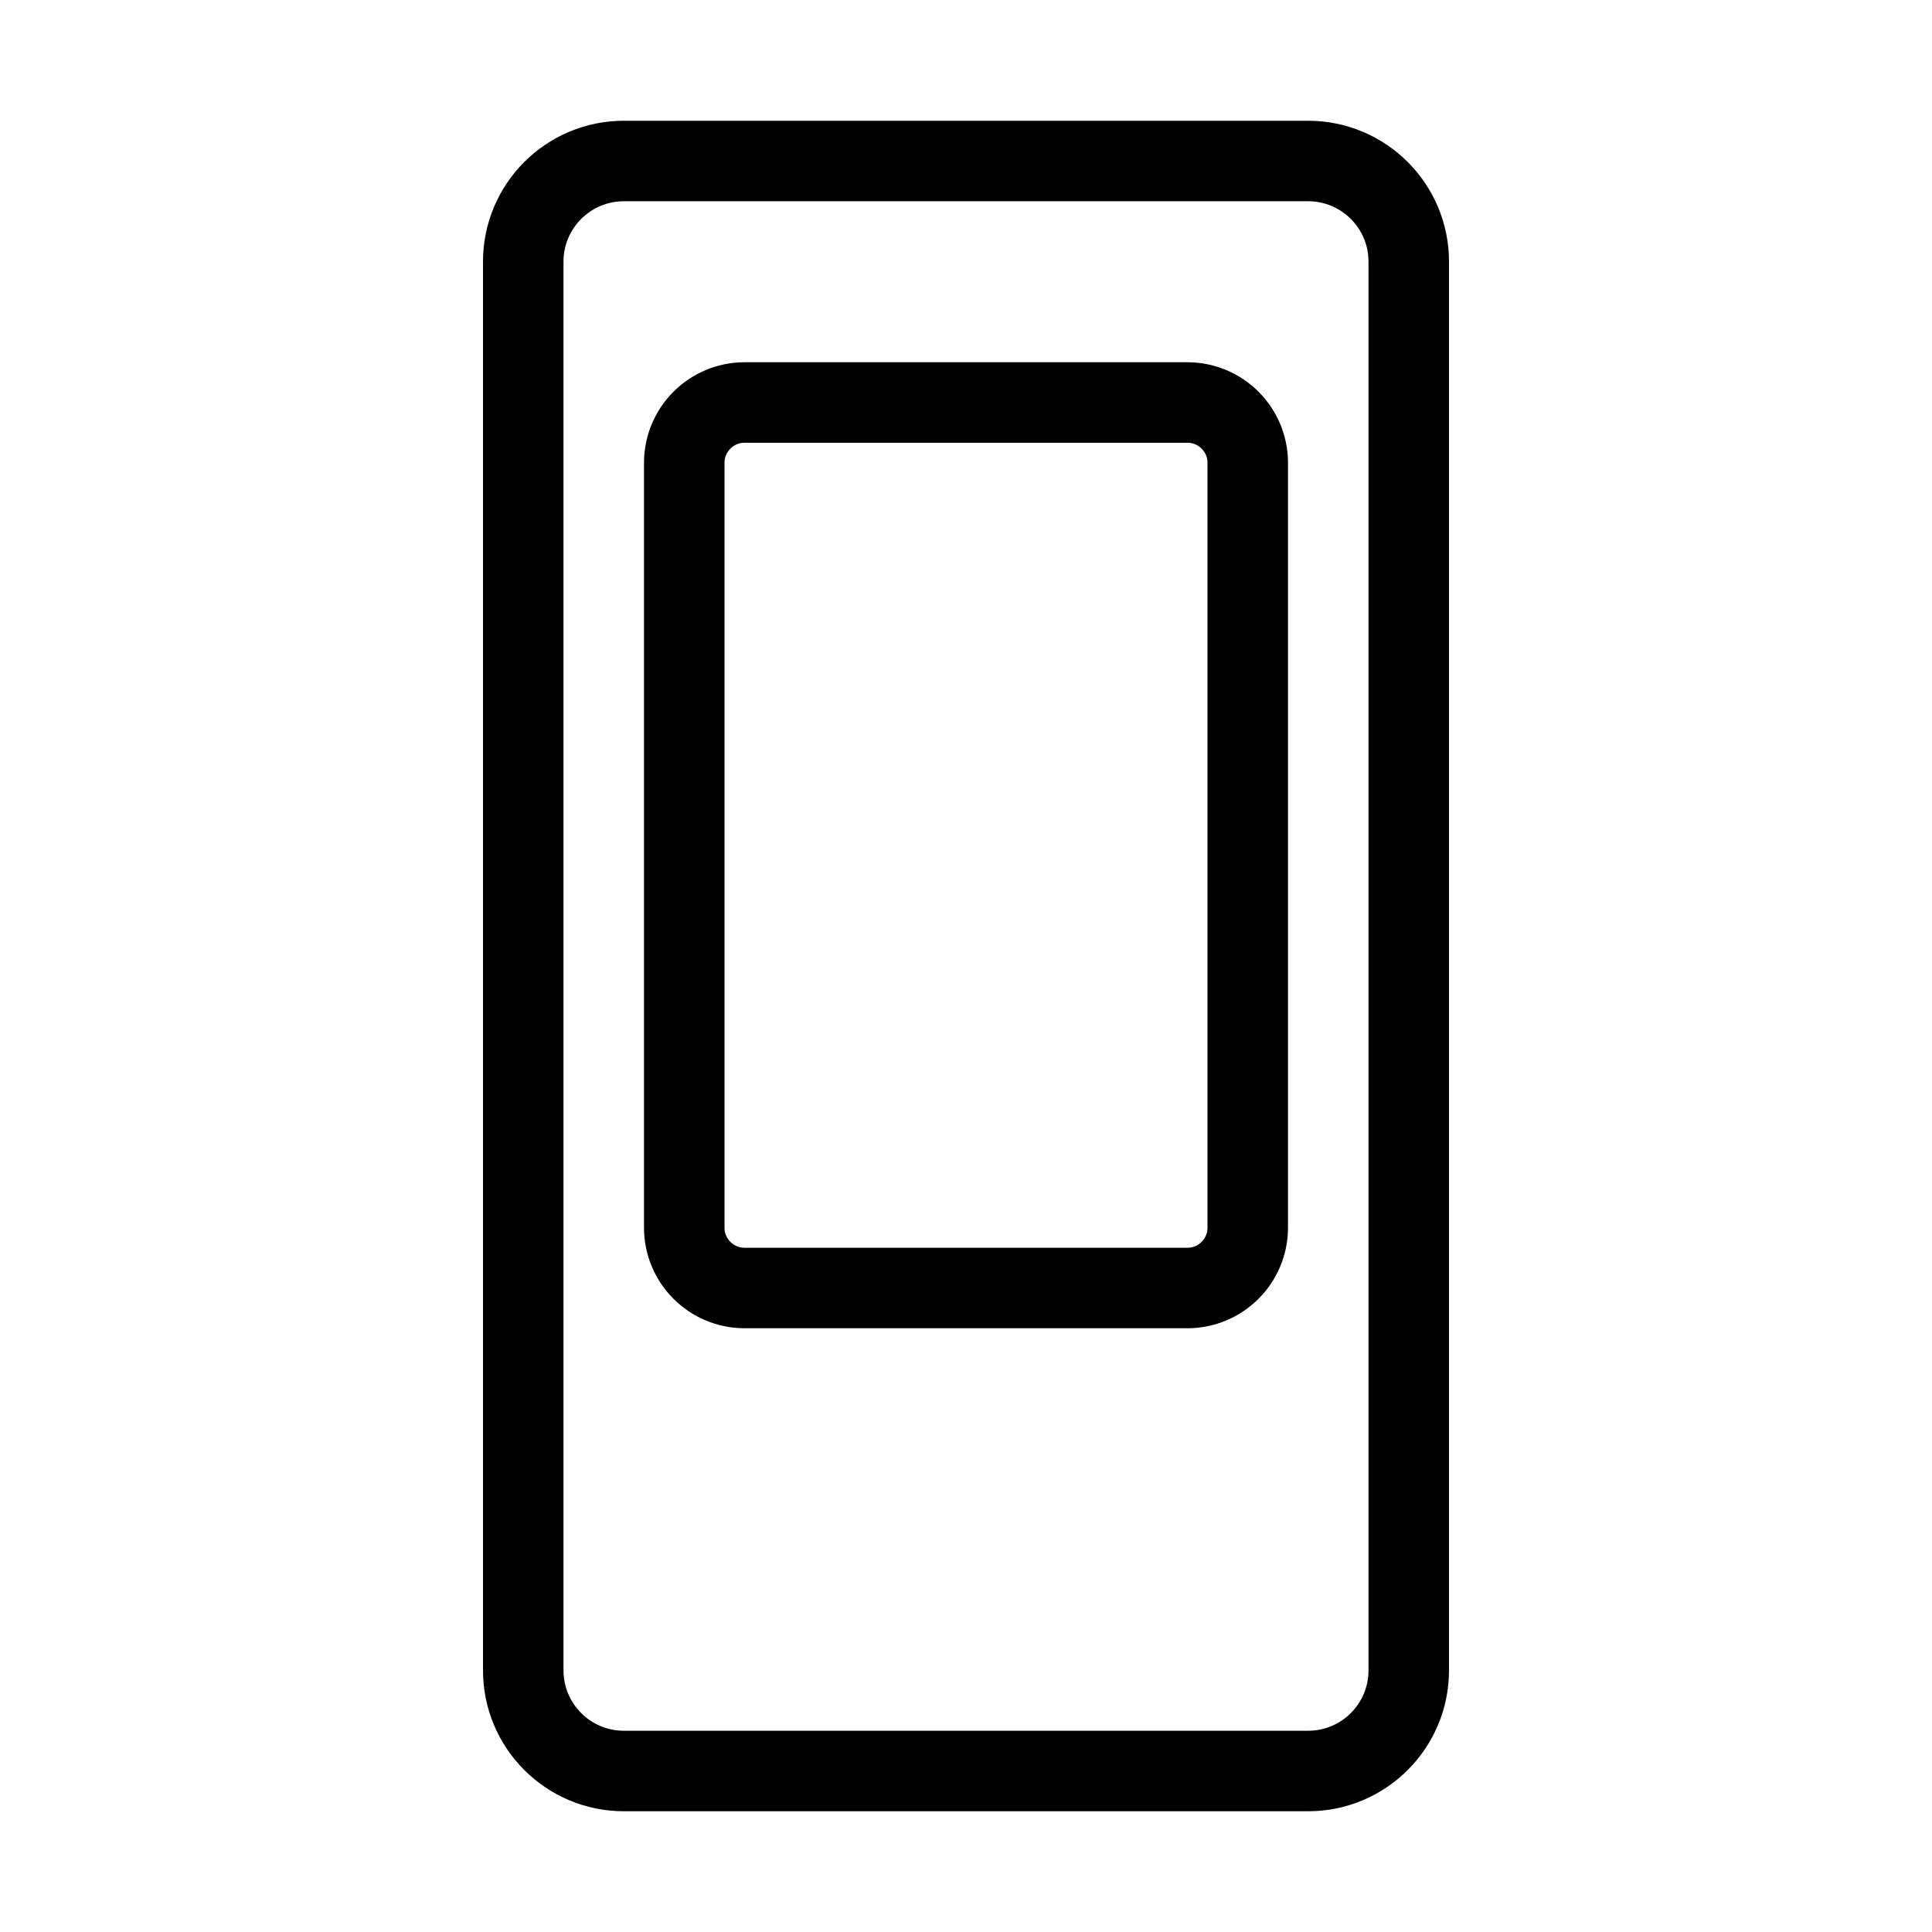
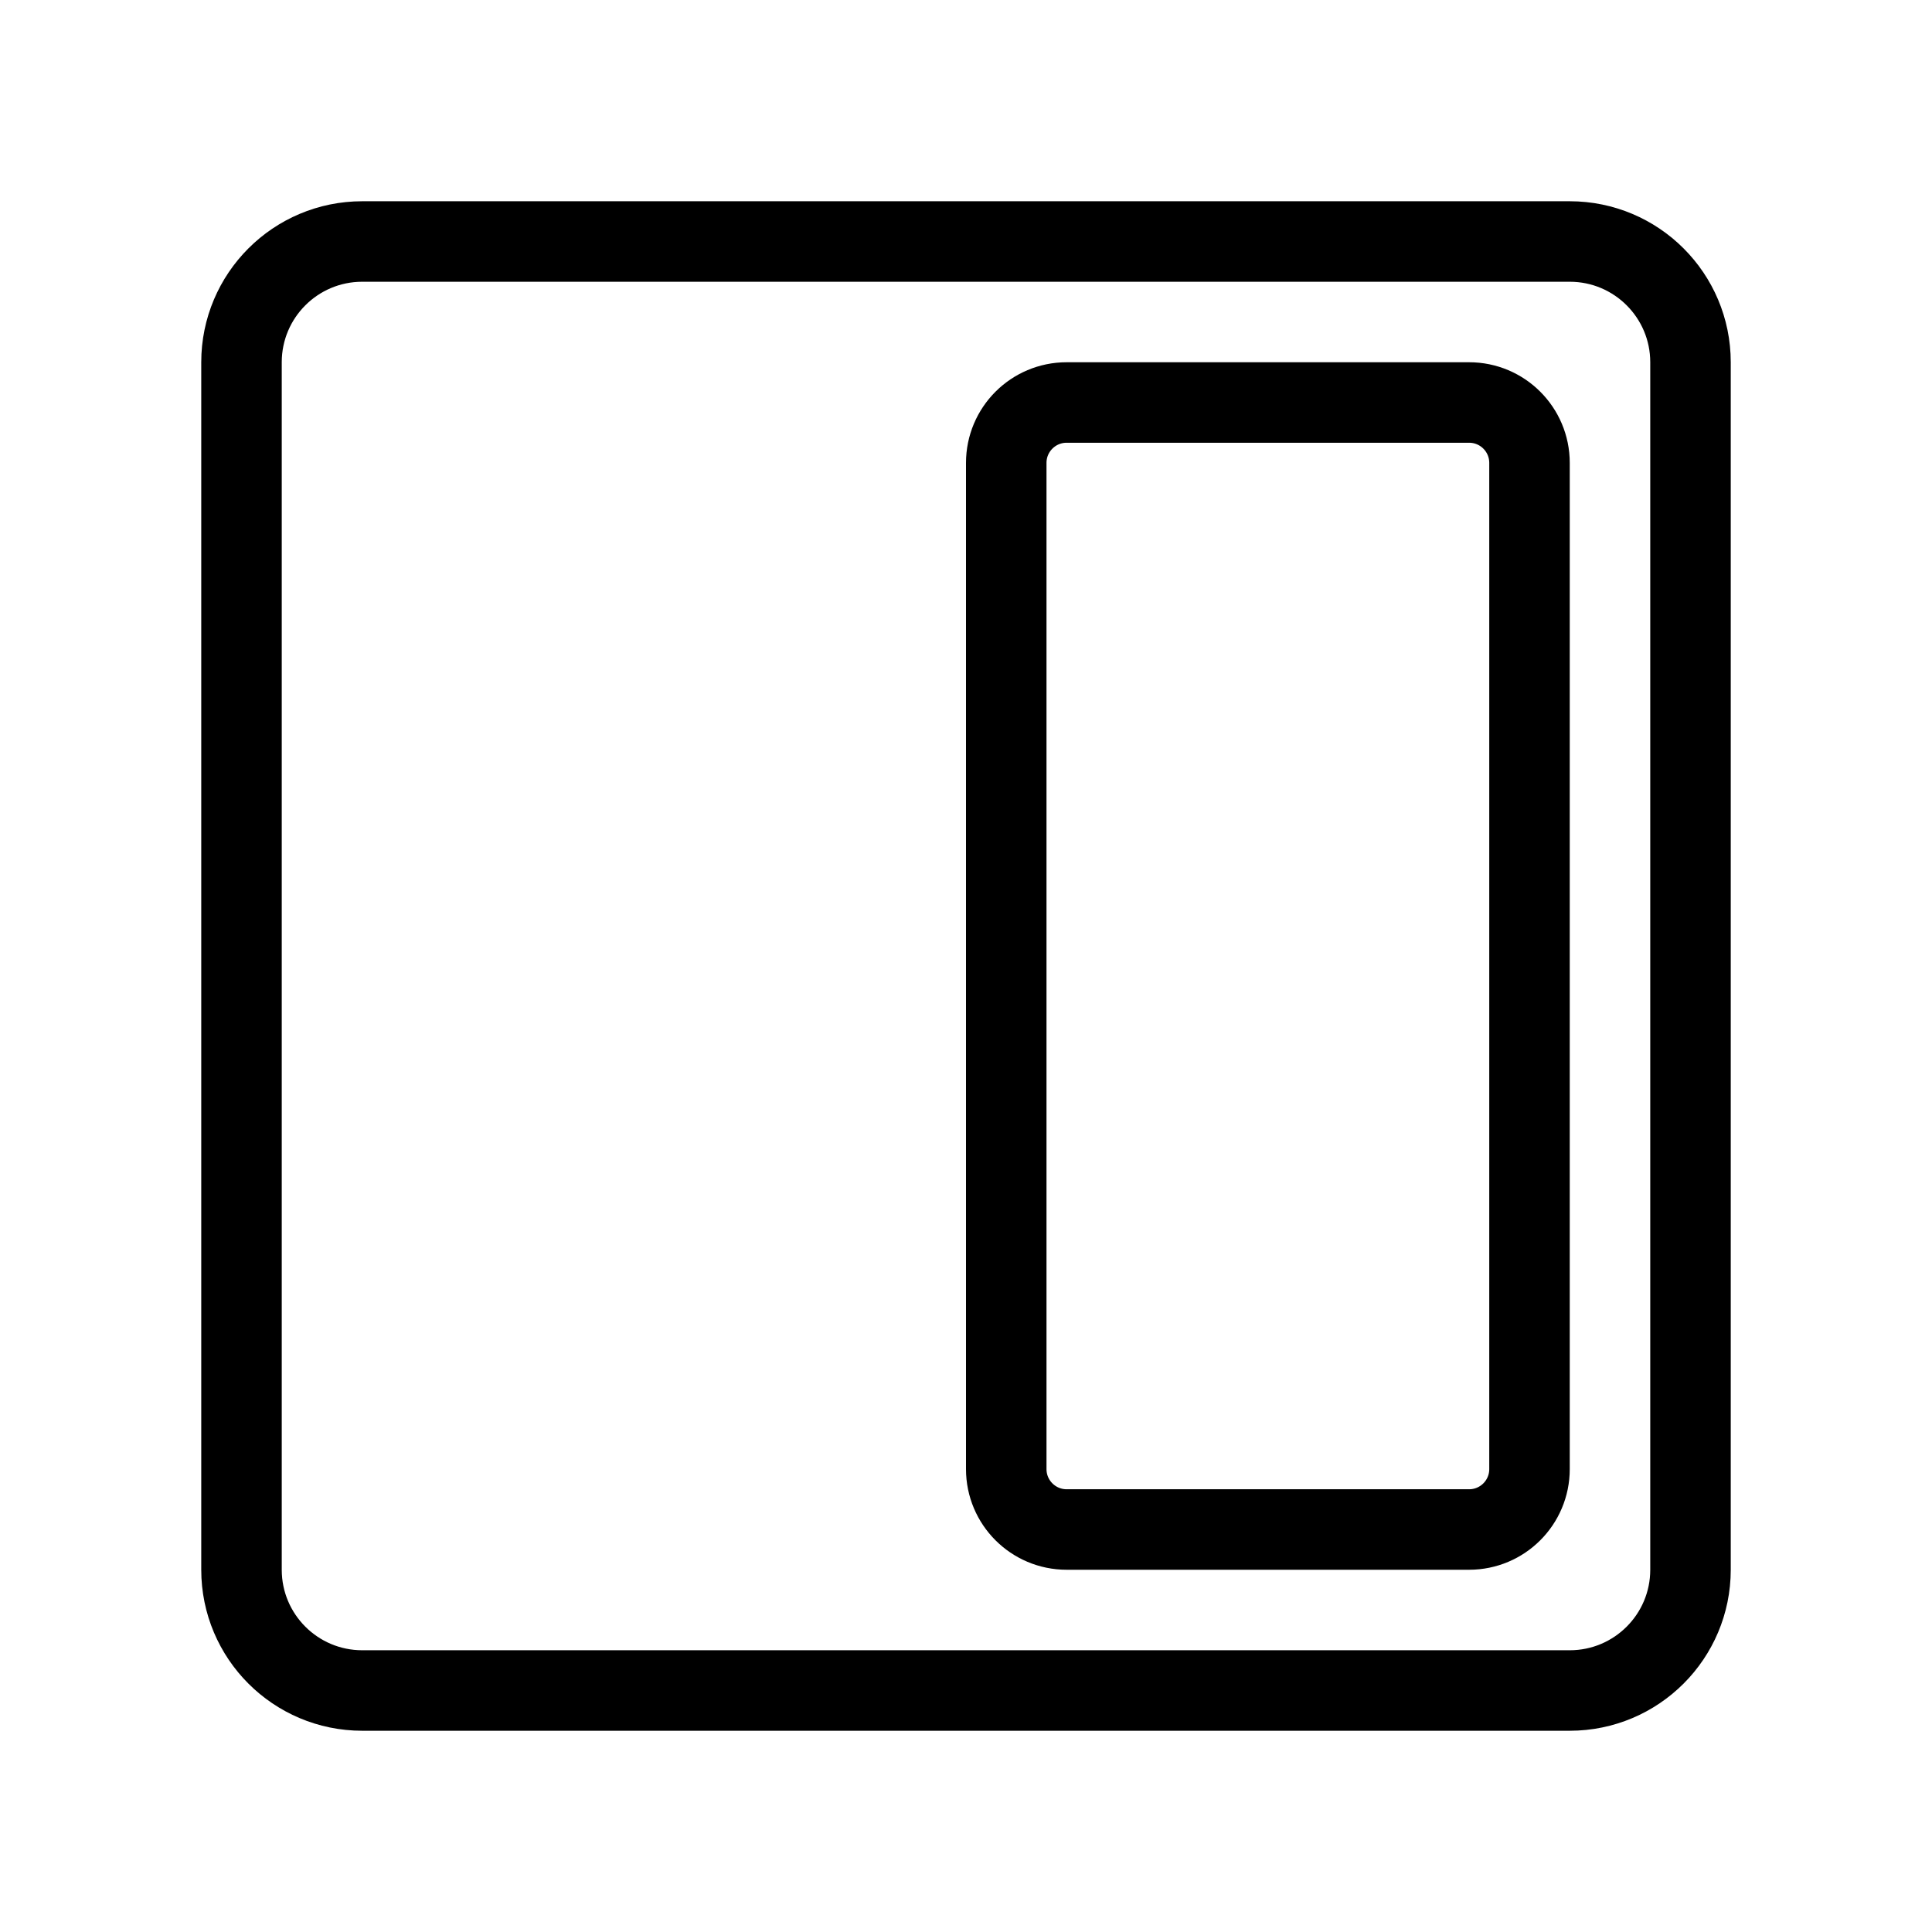
<svg xmlns="http://www.w3.org/2000/svg" viewBox="0 0 48 48" fill="none" stroke="currentColor" stroke-width="2" stroke-linecap="round" stroke-linejoin="round">
-   <rect x="13" y="4" width="22" height="40" rx="2.5" />
-   <rect x="17" y="10" width="14" height="22" rx="1.5" />
+   <rect x="6" y="6" width="36" height="36" rx="3" />
+   <rect x="25" y="10" width="13" height="28" rx="1.5" />
</svg>
